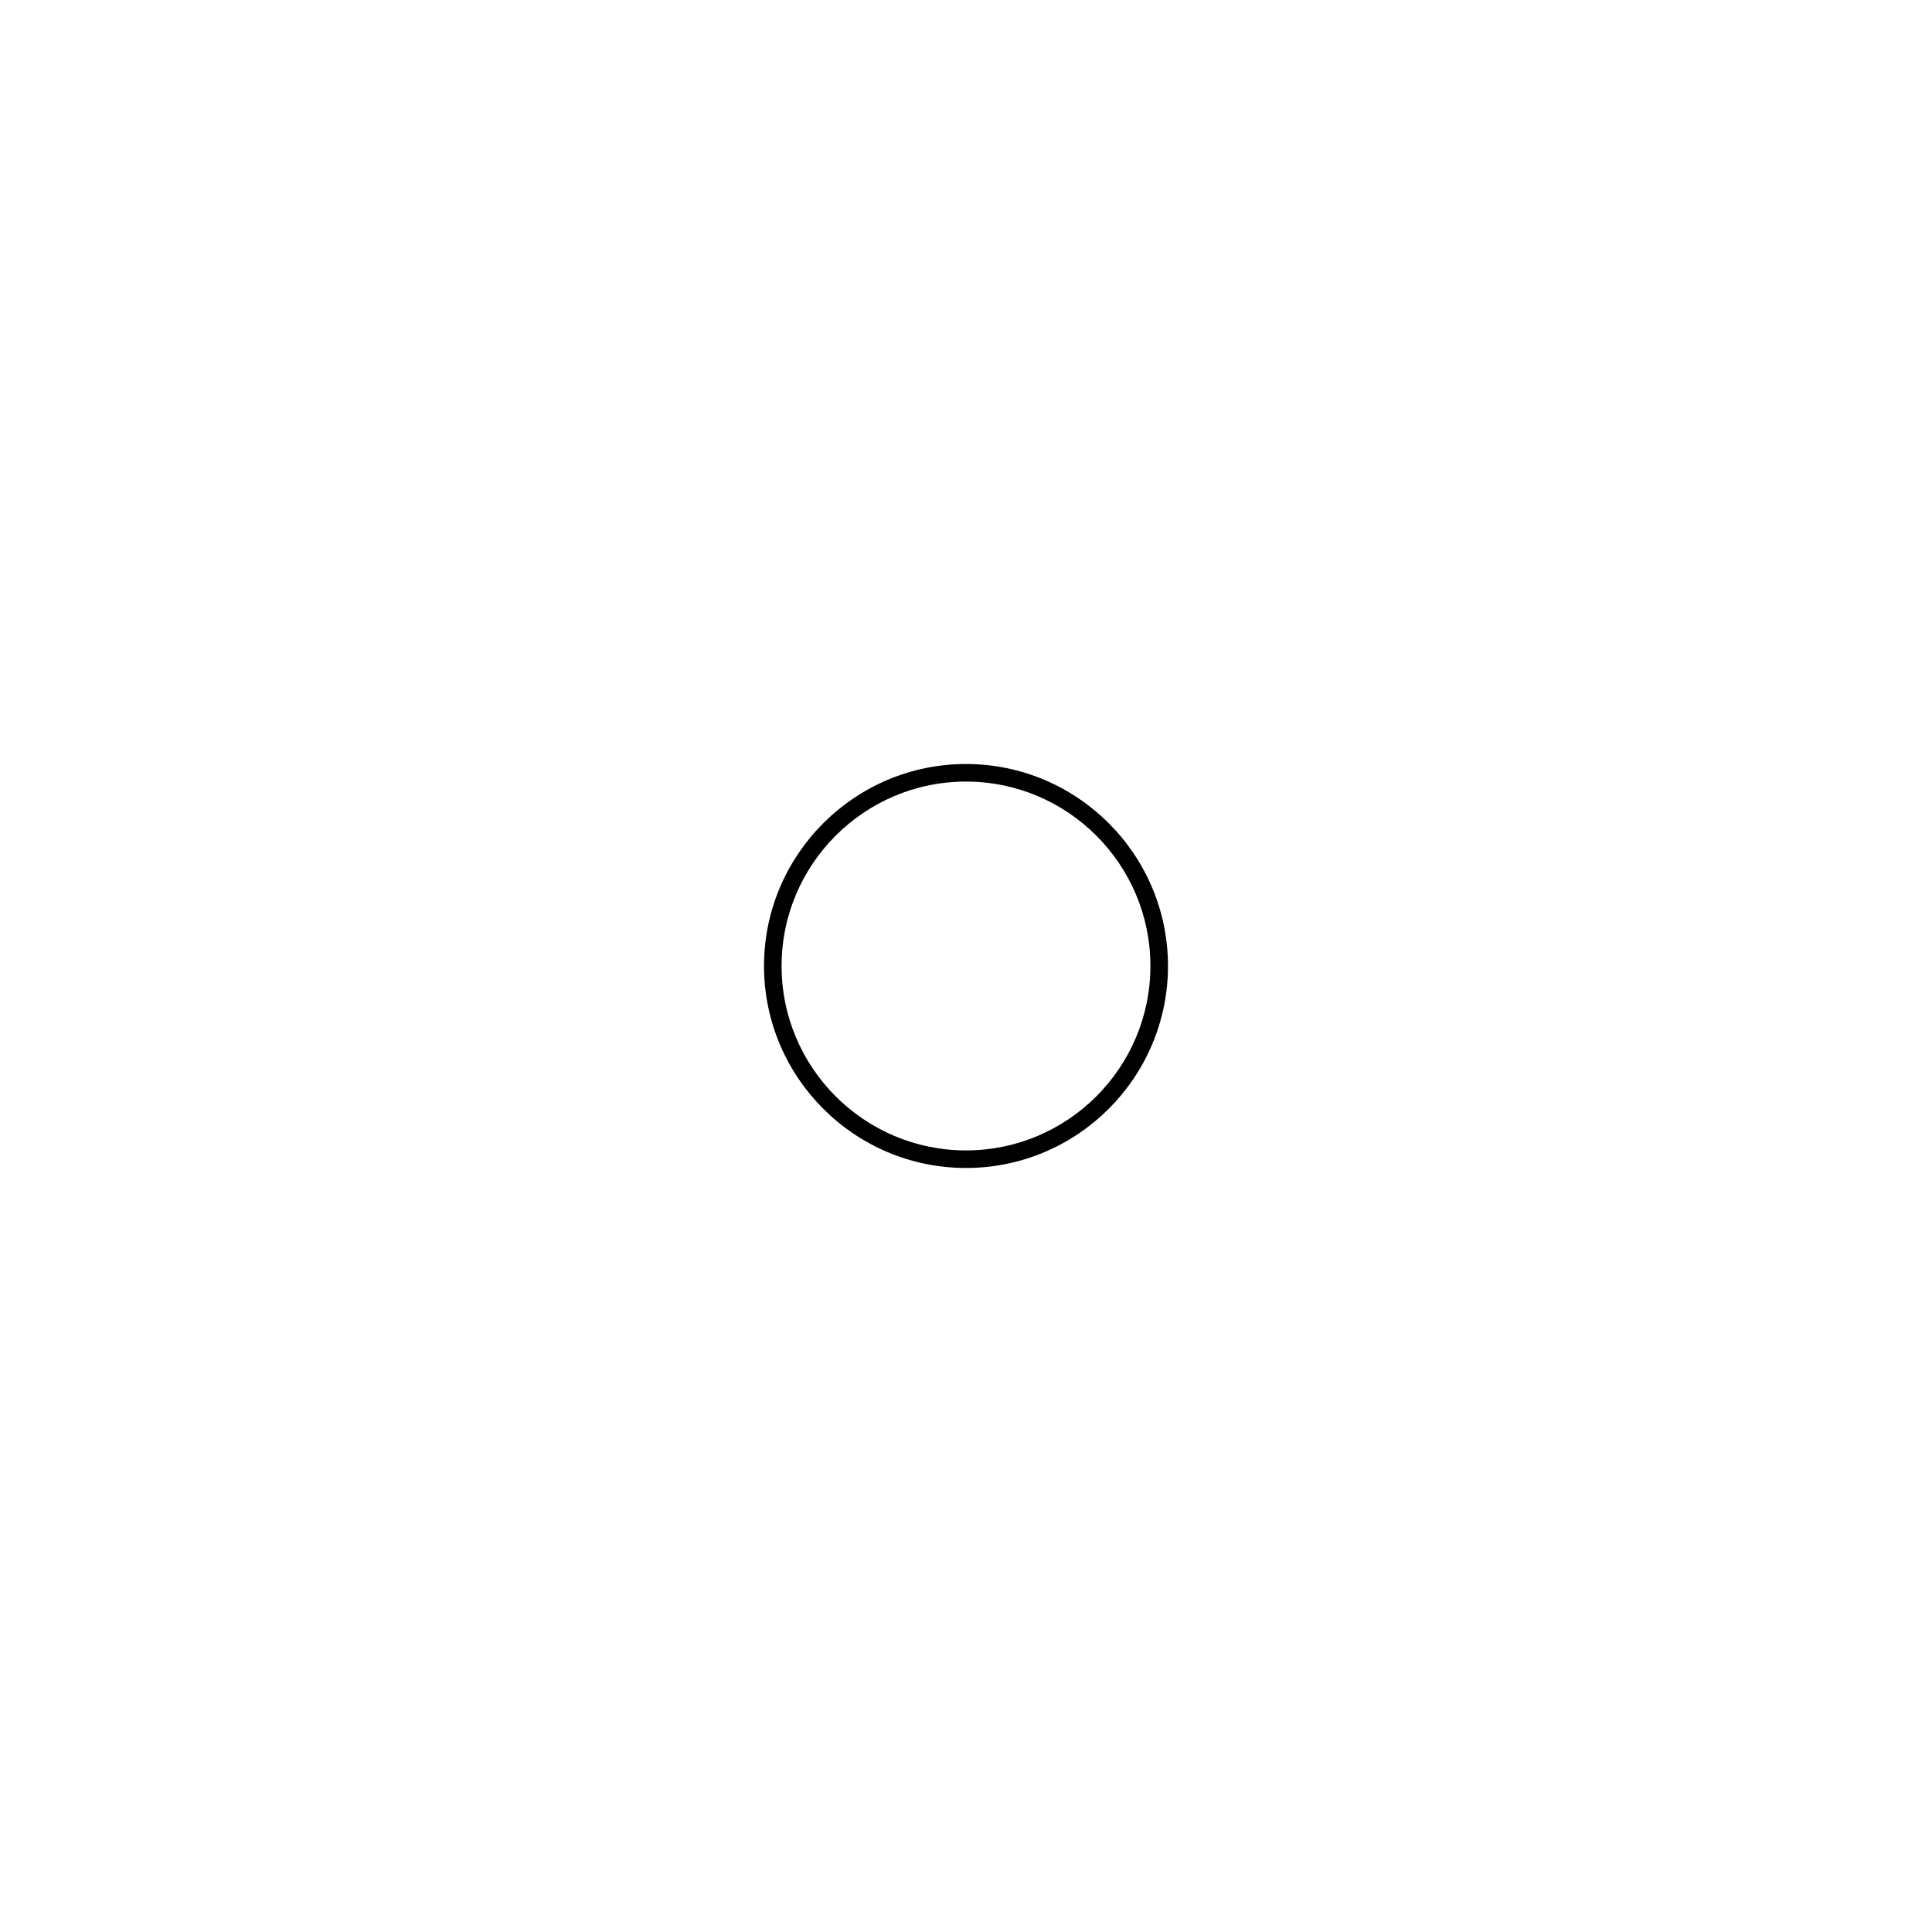
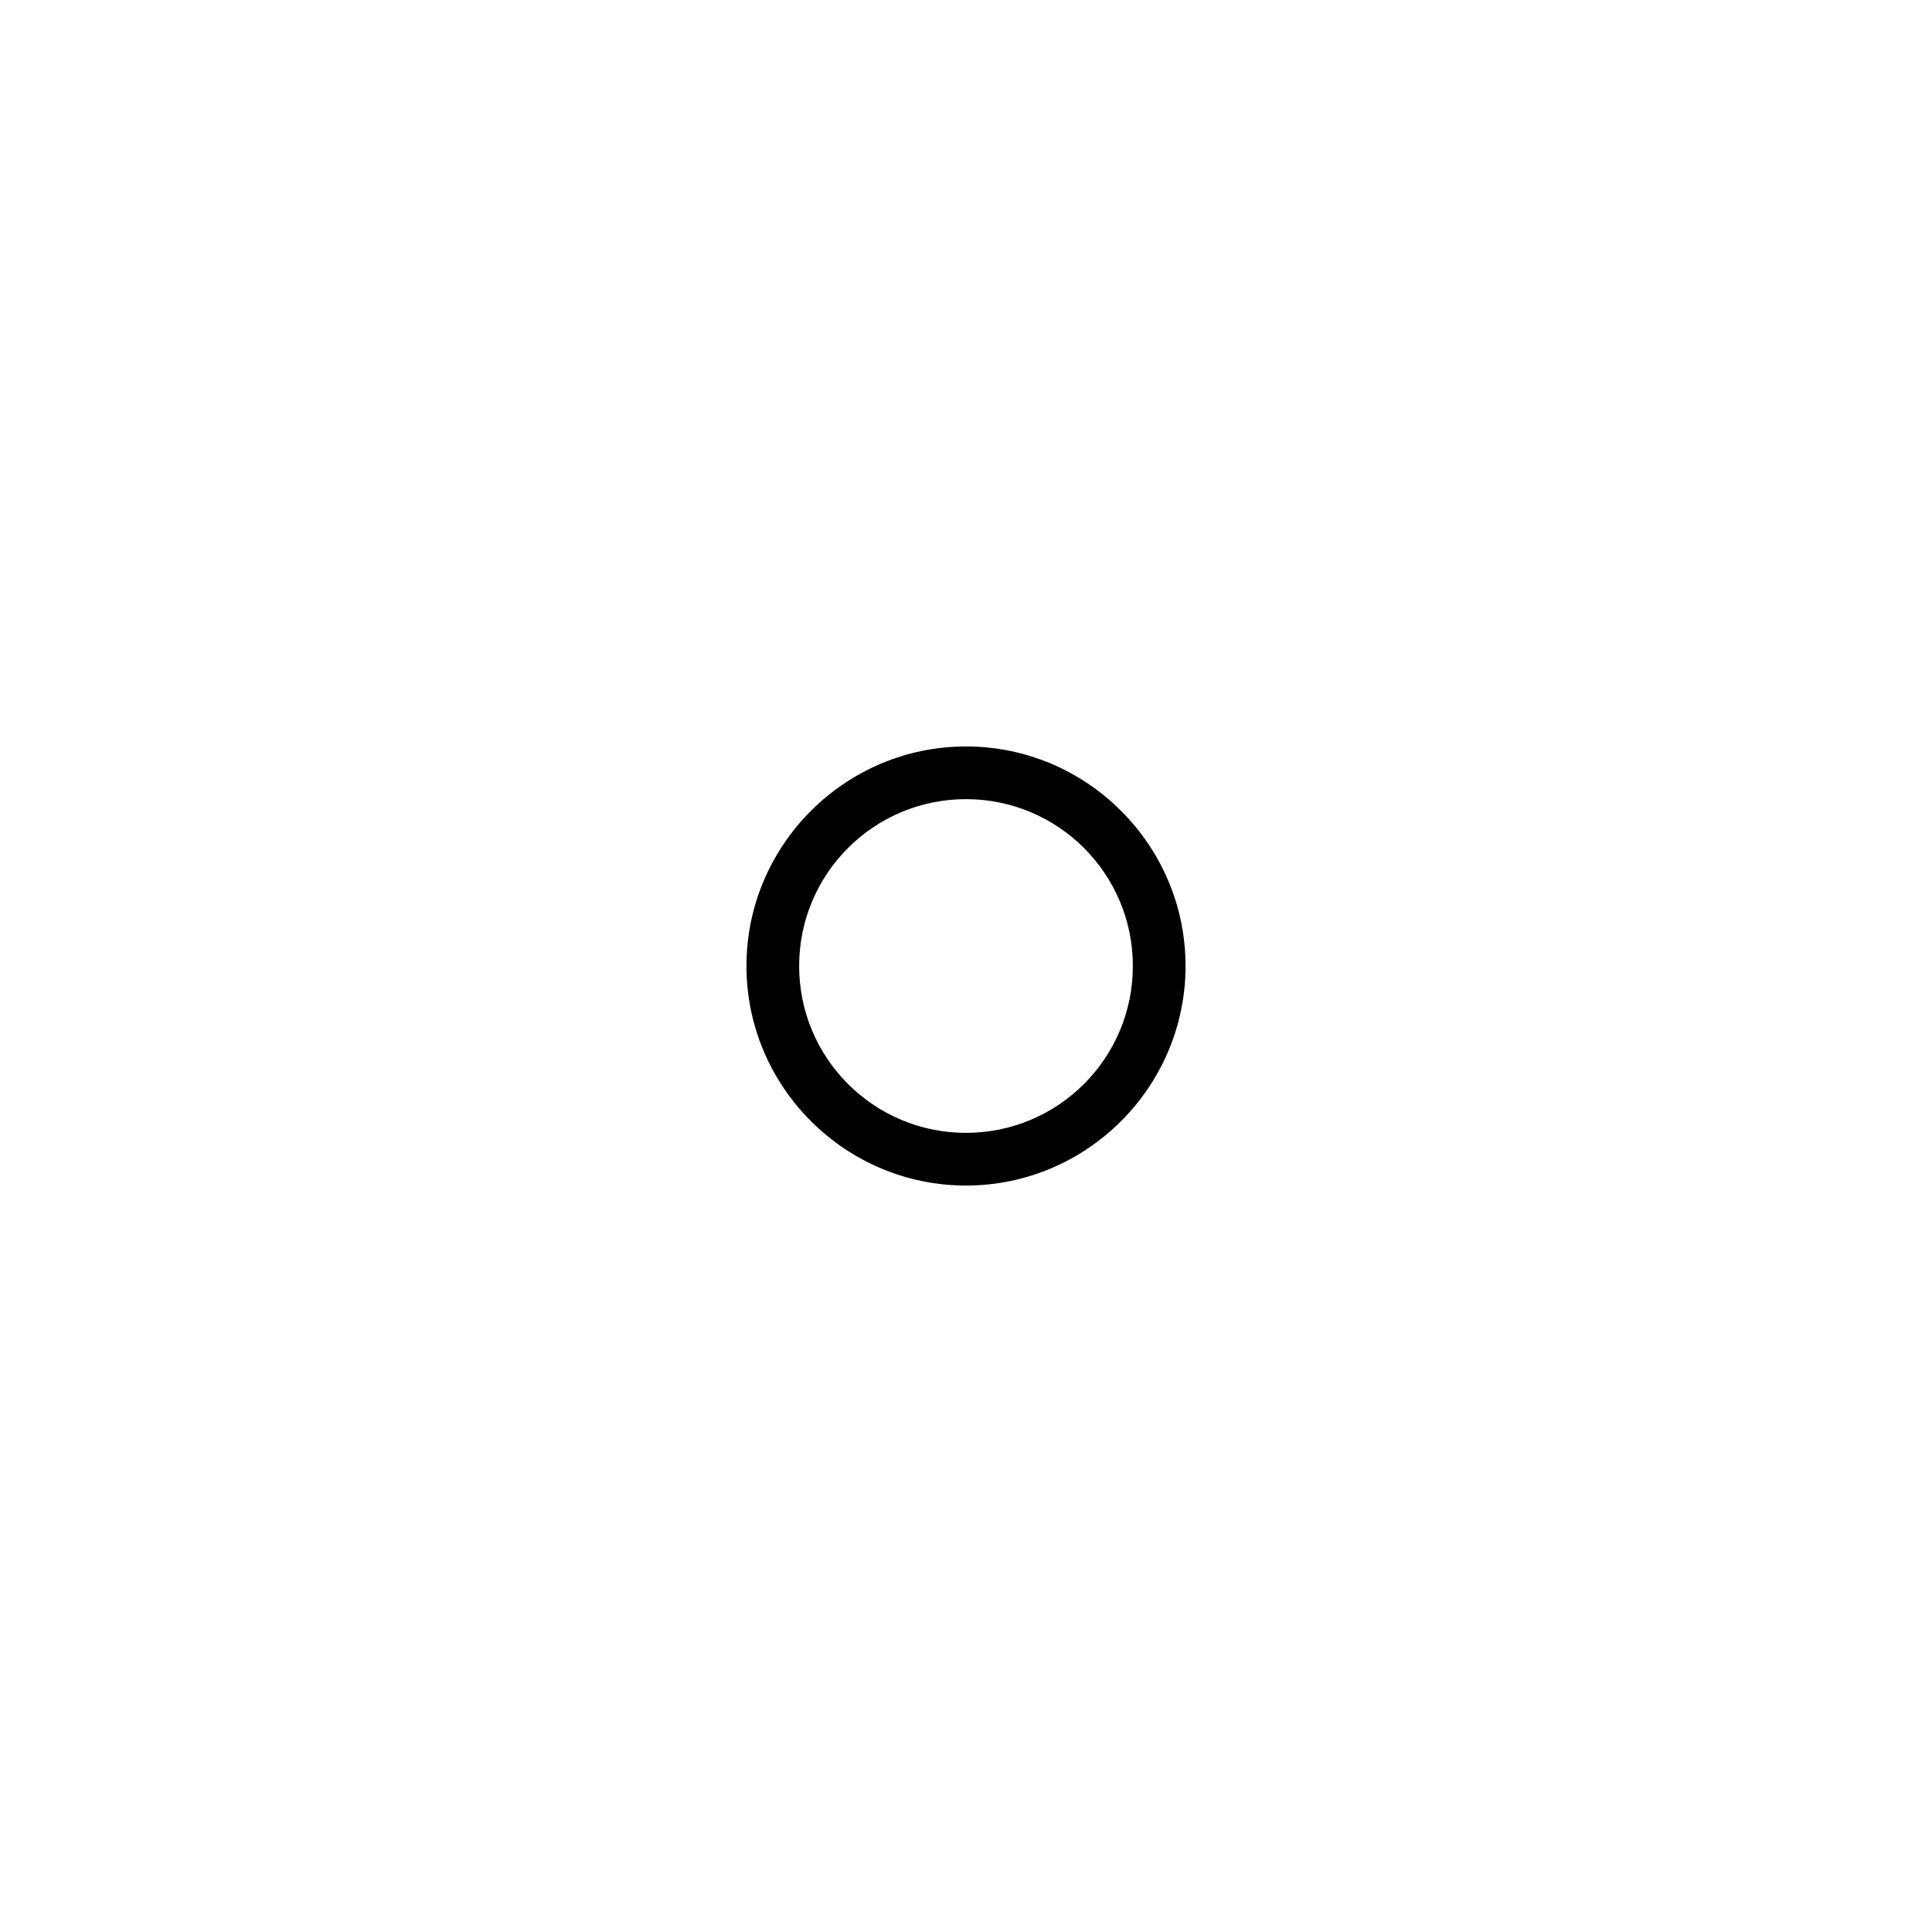
<svg xmlns="http://www.w3.org/2000/svg" version="1.1" id="svg5446" x="0px" y="0px" width="55px" height="55px" viewBox="0 0 55 55" enable-background="new 0 0 55 55" xml:space="preserve">
-   <path d="M27.5,33.25c-3.17,0-5.75-2.579-5.75-5.75c0-3.17,2.58-5.75,5.75-5.75c3.171,0,5.75,2.58,5.75,5.75  C33.25,30.671,30.671,33.25,27.5,33.25z M27.5,22.25c-2.895,0-5.25,2.355-5.25,5.25c0,2.895,2.355,5.25,5.25,5.25  c2.895,0,5.25-2.355,5.25-5.25C32.75,24.605,30.395,22.25,27.5,22.25z" />
+   <defs id="defs4292" />
+   <path style="color:#000000;font-style:normal;font-variant:normal;font-weight:normal;font-stretch:normal;font-size:medium;line-height:normal;font-family:sans-serif;text-indent:0;text-align:start;text-decoration:none;text-decoration-line:none;text-decoration-style:solid;text-decoration-color:#000000;letter-spacing:normal;word-spacing:normal;text-transform:none;direction:ltr;block-progression:tb;writing-mode:lr-tb;baseline-shift:baseline;text-anchor:start;white-space:normal;clip-rule:nonzero;display:inline;overflow:visible;visibility:visible;opacity:1;isolation:auto;mix-blend-mode:normal;color-interpolation:sRGB;color-interpolation-filters:linearRGB;solid-color:#000000;solid-opacity:1;fill-opacity:1;fill-rule:nonzero;stroke:none;stroke-width:1;stroke-linecap:butt;stroke-linejoin:miter;stroke-miterlimit:4;stroke-dasharray:none;stroke-dashoffset:0;stroke-opacity:1;color-rendering:auto;image-rendering:auto;shape-rendering:auto;text-rendering:auto;enable-background:accumulate" d="m 27.5,21.25 c -3.441,0 -6.25,2.809 -6.25,6.25 0,3.442 2.809,6.25 6.25,6.25 3.442,0 6.25,-2.808 6.25,-6.25 0,-3.441 -2.808,-6.25 -6.25,-6.25 z m 0,1.5 c 2.624,0 4.75,2.126 4.75,4.75 0,2.624 -2.126,4.75 -4.75,4.75 -2.624,0 -4.75,-2.126 -4.75,-4.75 0,-2.624 2.126,-4.75 4.75,-4.75 z" id="path4288" />
</svg>
